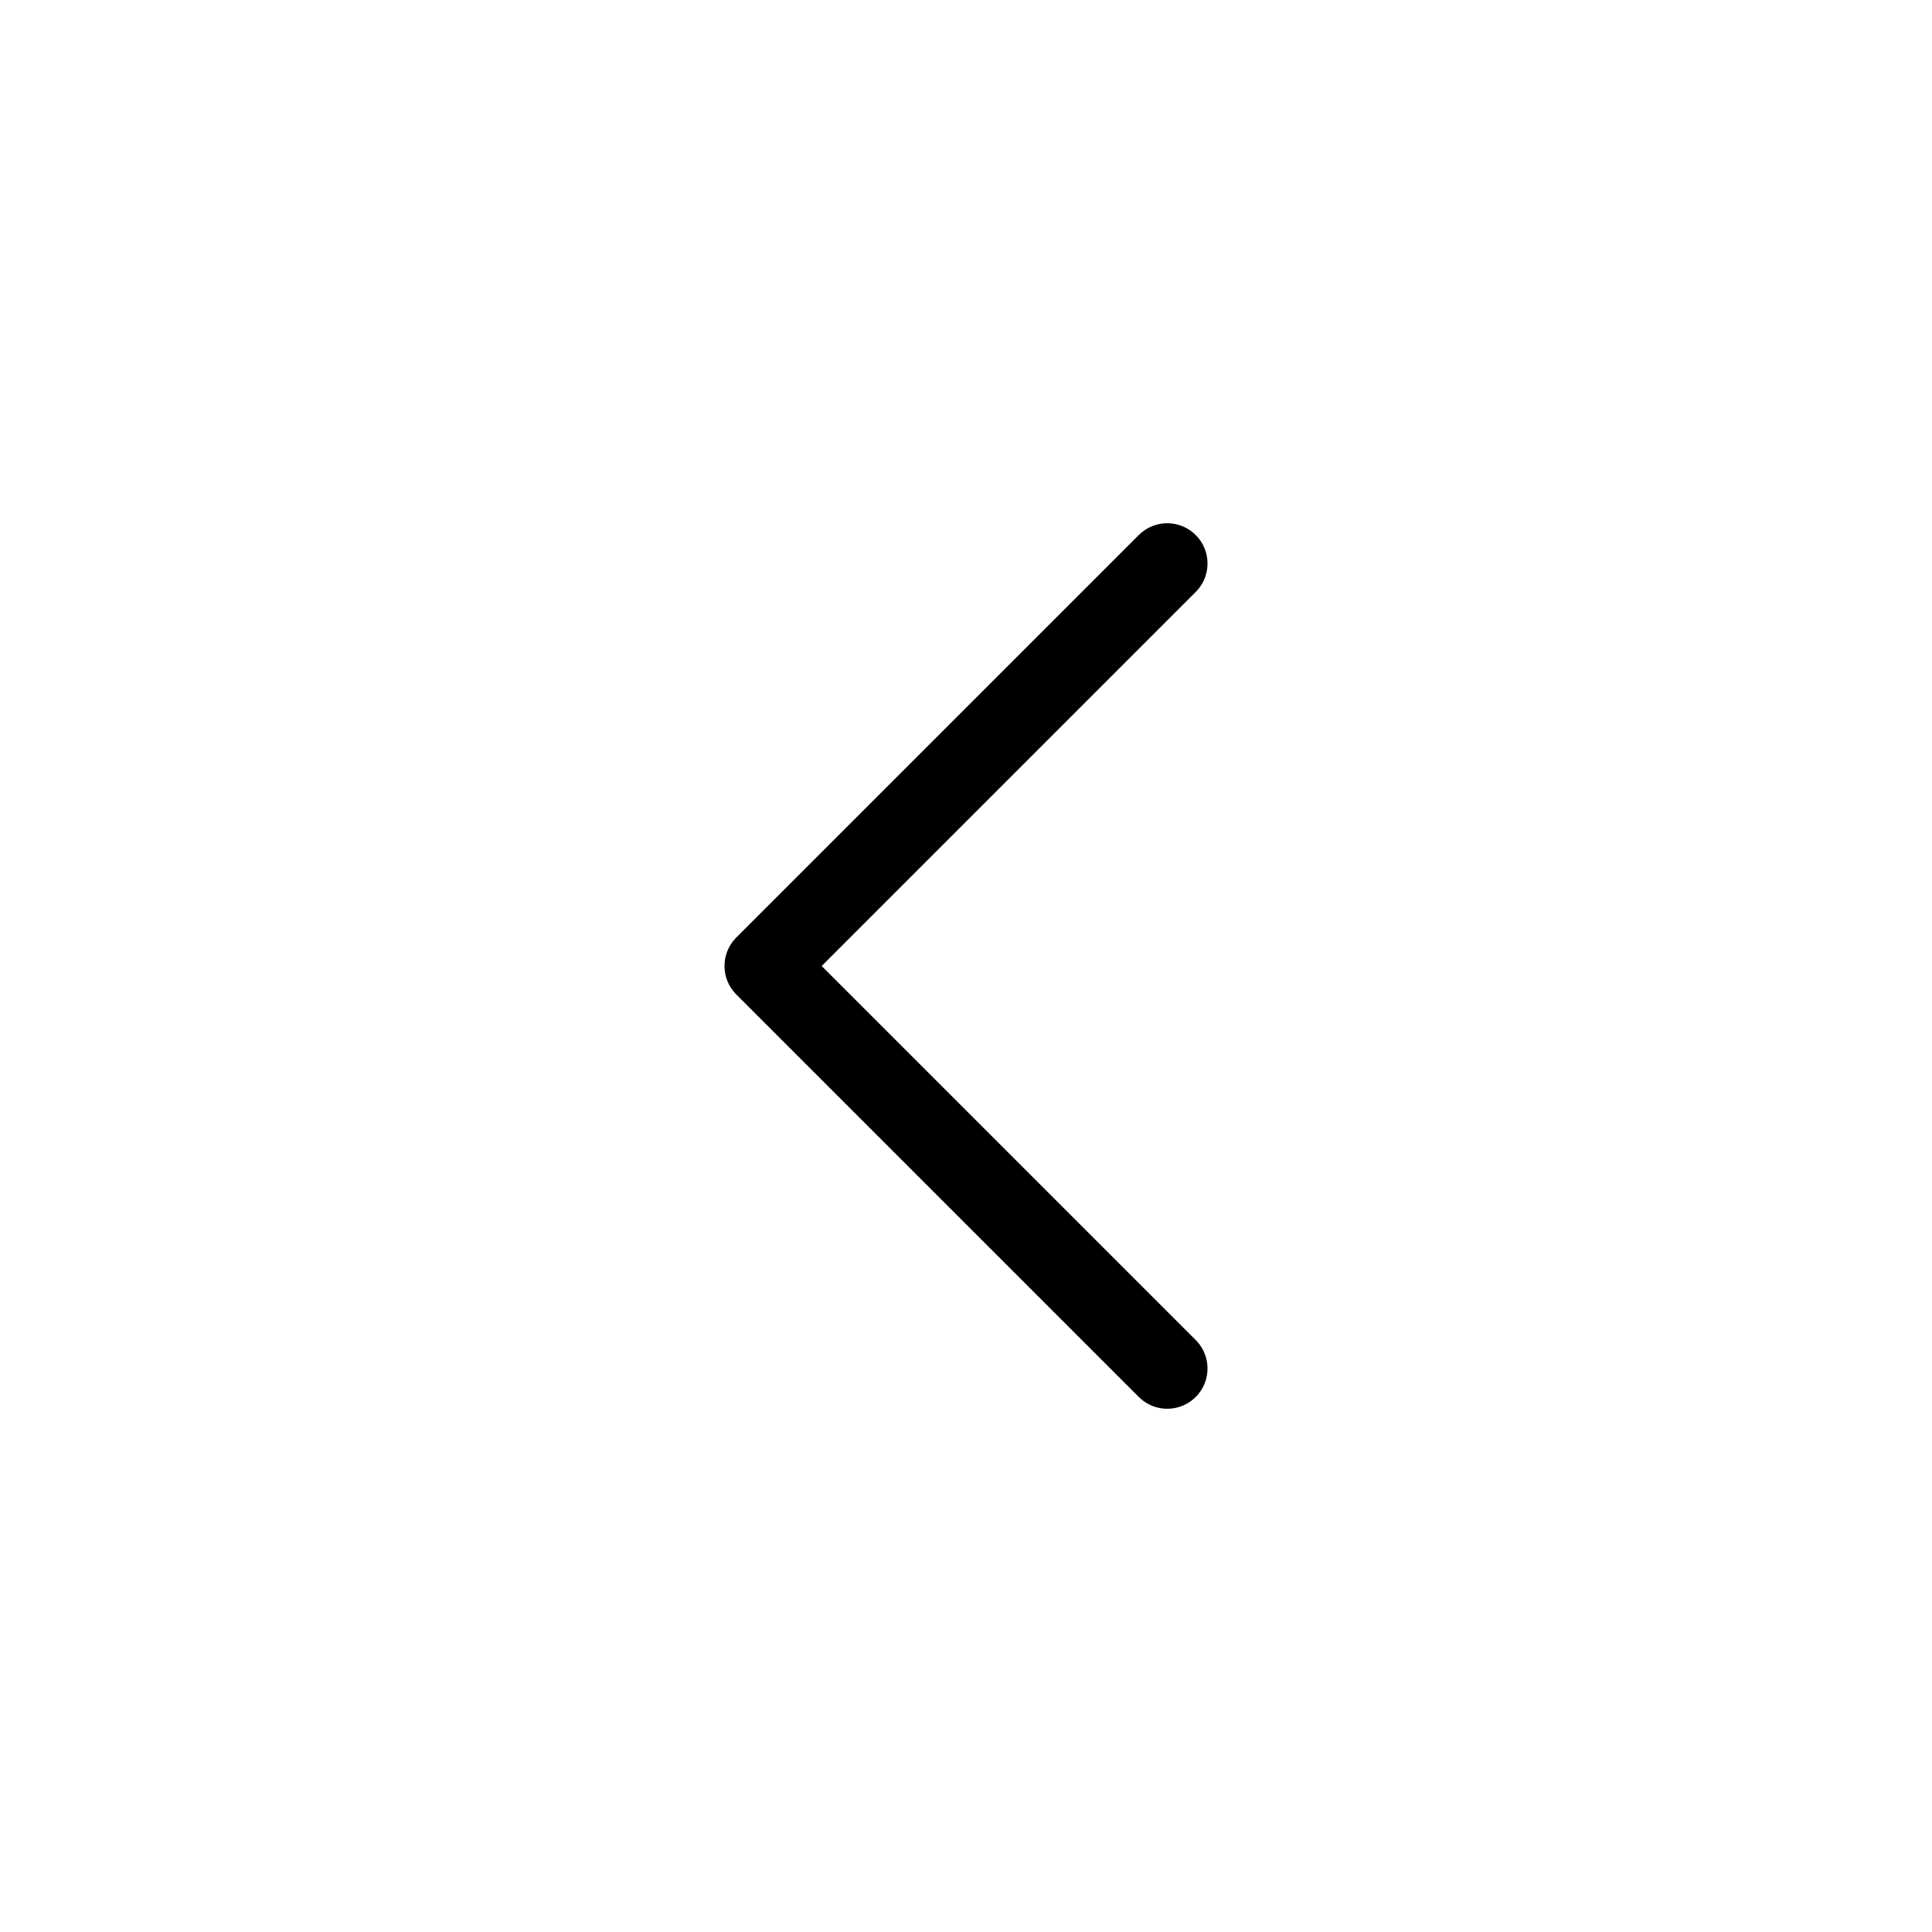
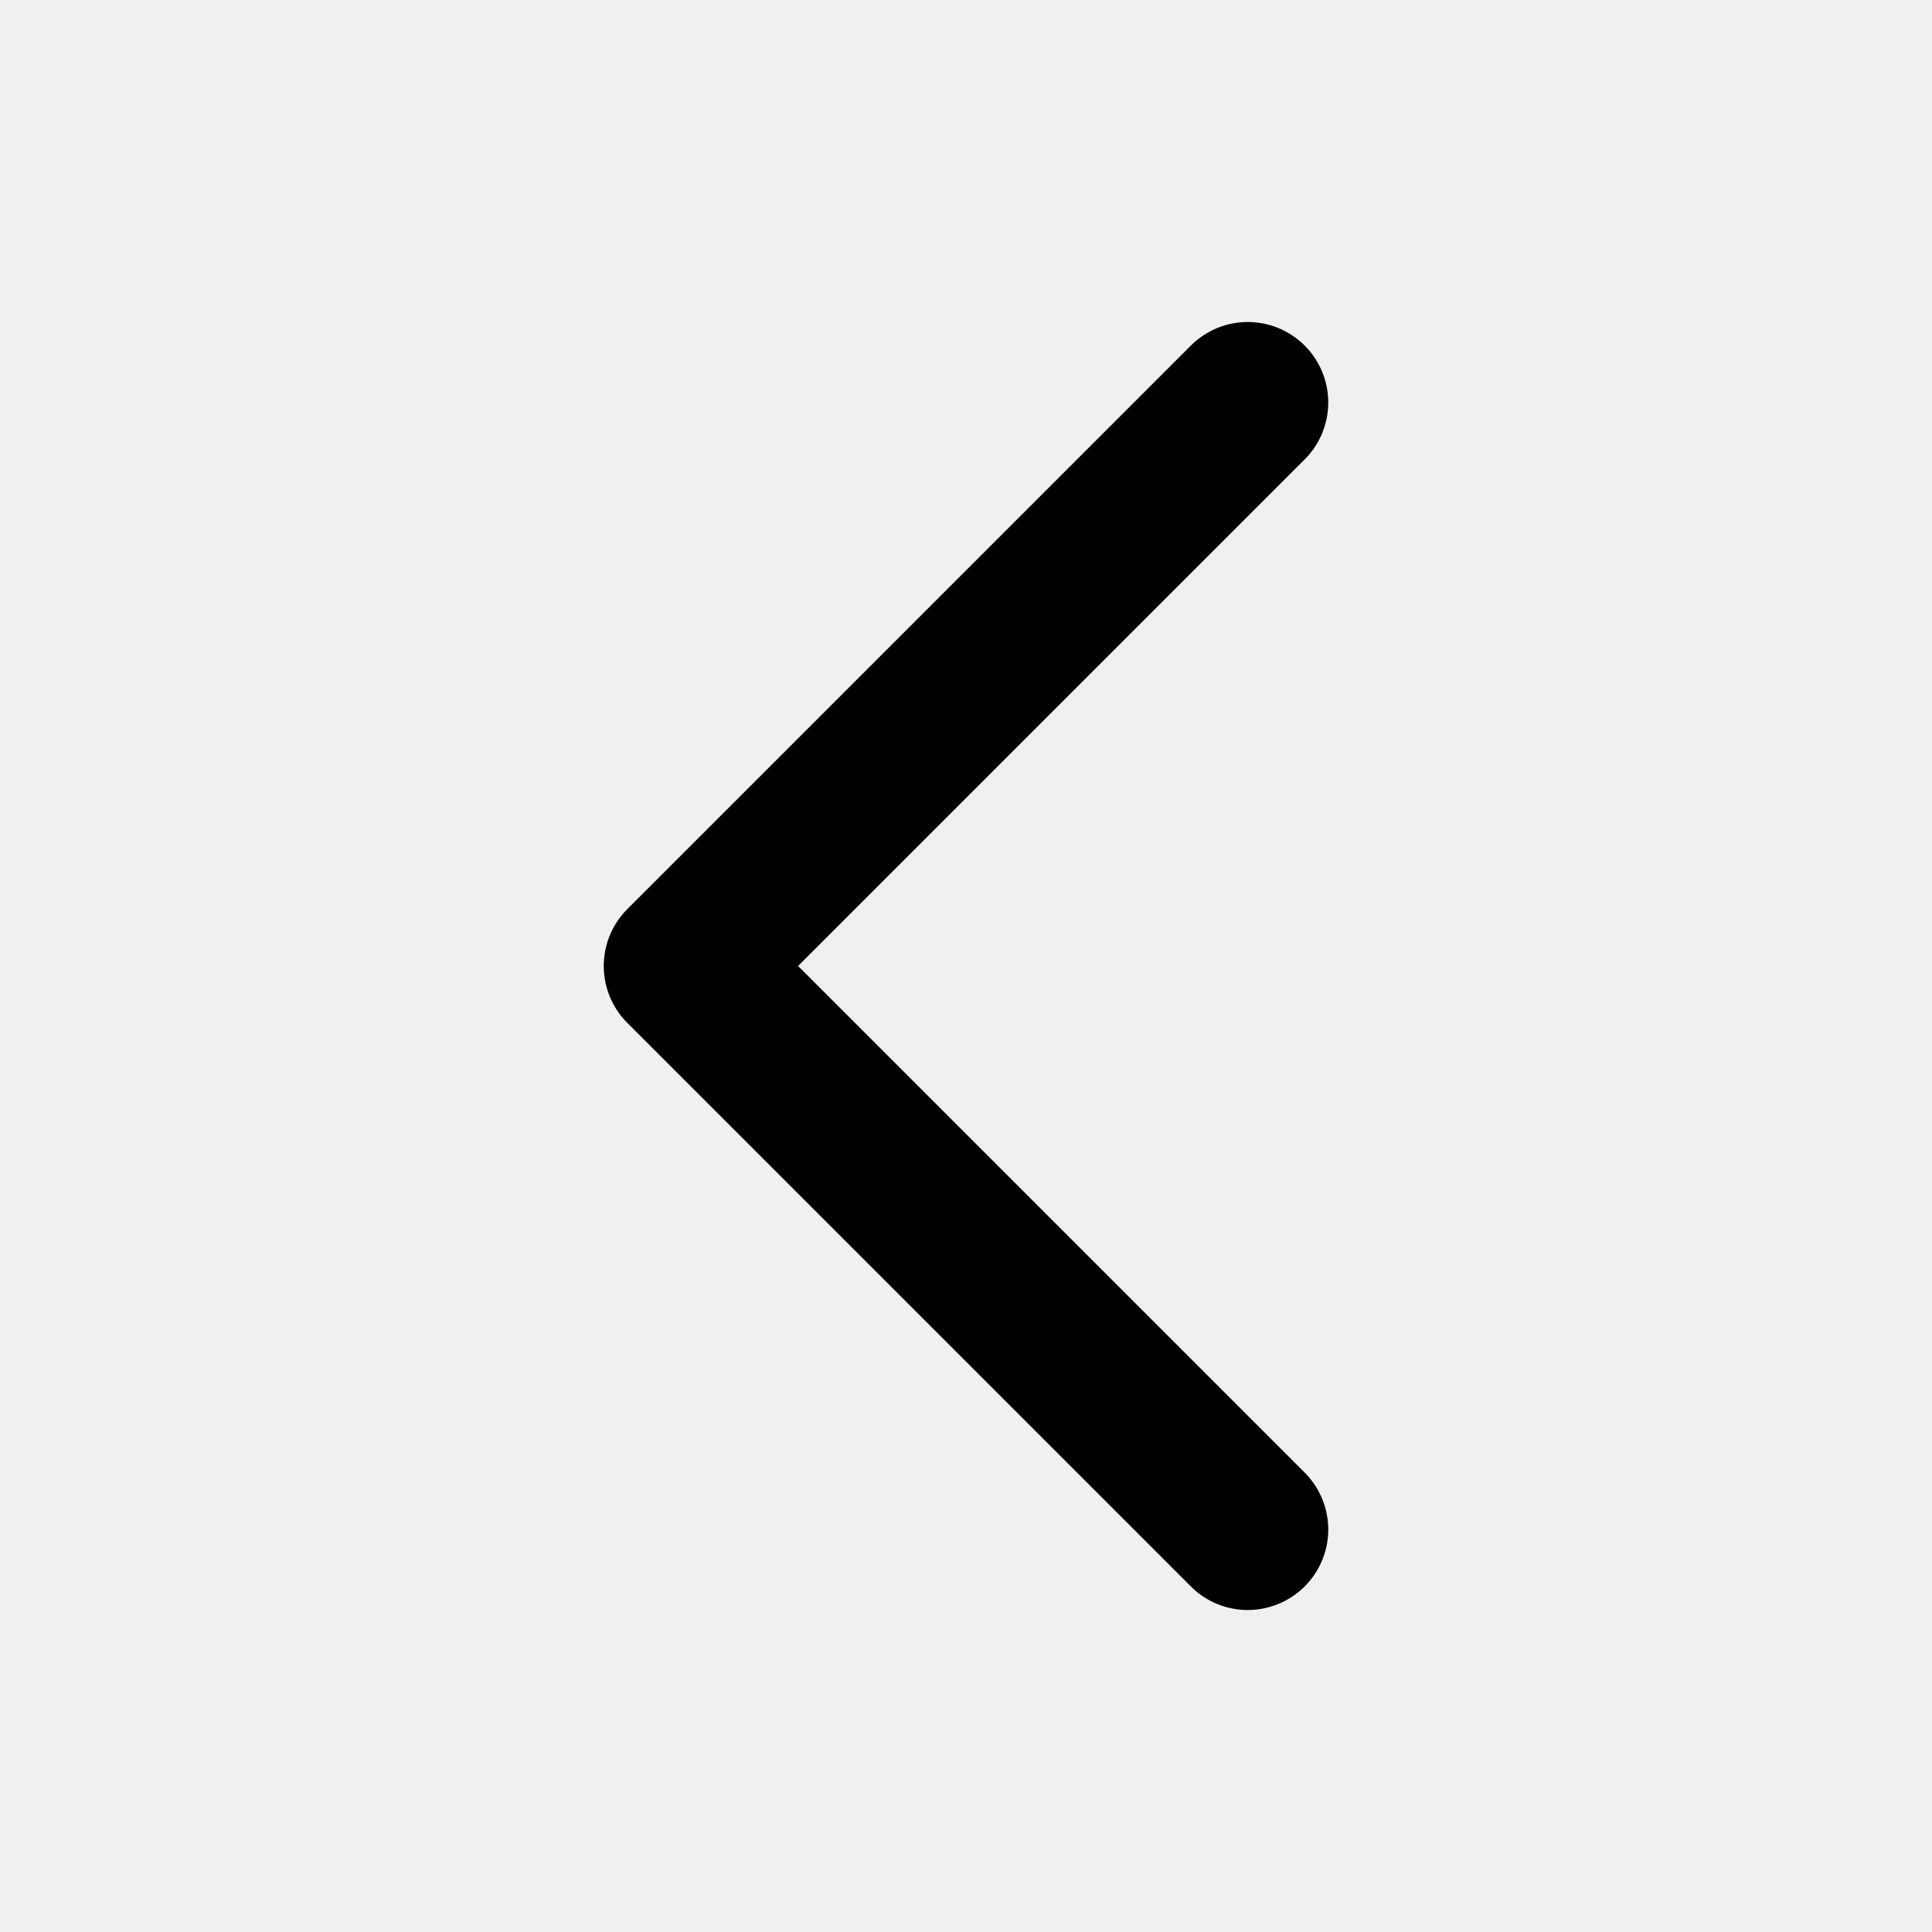
- <svg xmlns="http://www.w3.org/2000/svg" width="800px" height="800px" viewBox="0 0 24 24" fill="none">
-   <rect width="24" height="24" fill="white" />
-   <path d="M14.5 17L9.5 12L14.5 7" stroke="#000000" stroke-linecap="round" stroke-linejoin="round" />
+ <svg xmlns="http://www.w3.org/2000/svg" viewBox="0 0 24 24" fill="#000000">
+   <g id="SVGRepo_bgCarrier" stroke-width="0" />
+   <g id="SVGRepo_tracerCarrier" stroke-linecap="round" stroke-linejoin="round" />
+   <g id="SVGRepo_iconCarrier">
+     <g id="Complete">
+       <g id="F-Chevron">
+         <polyline fill="none" id="Left" points="15.5 5 8.5 12 15.5 19" stroke="#000000" stroke-linecap="round" stroke-linejoin="round" stroke-width="2" />
+       </g>
+     </g>
+   </g>
</svg>
